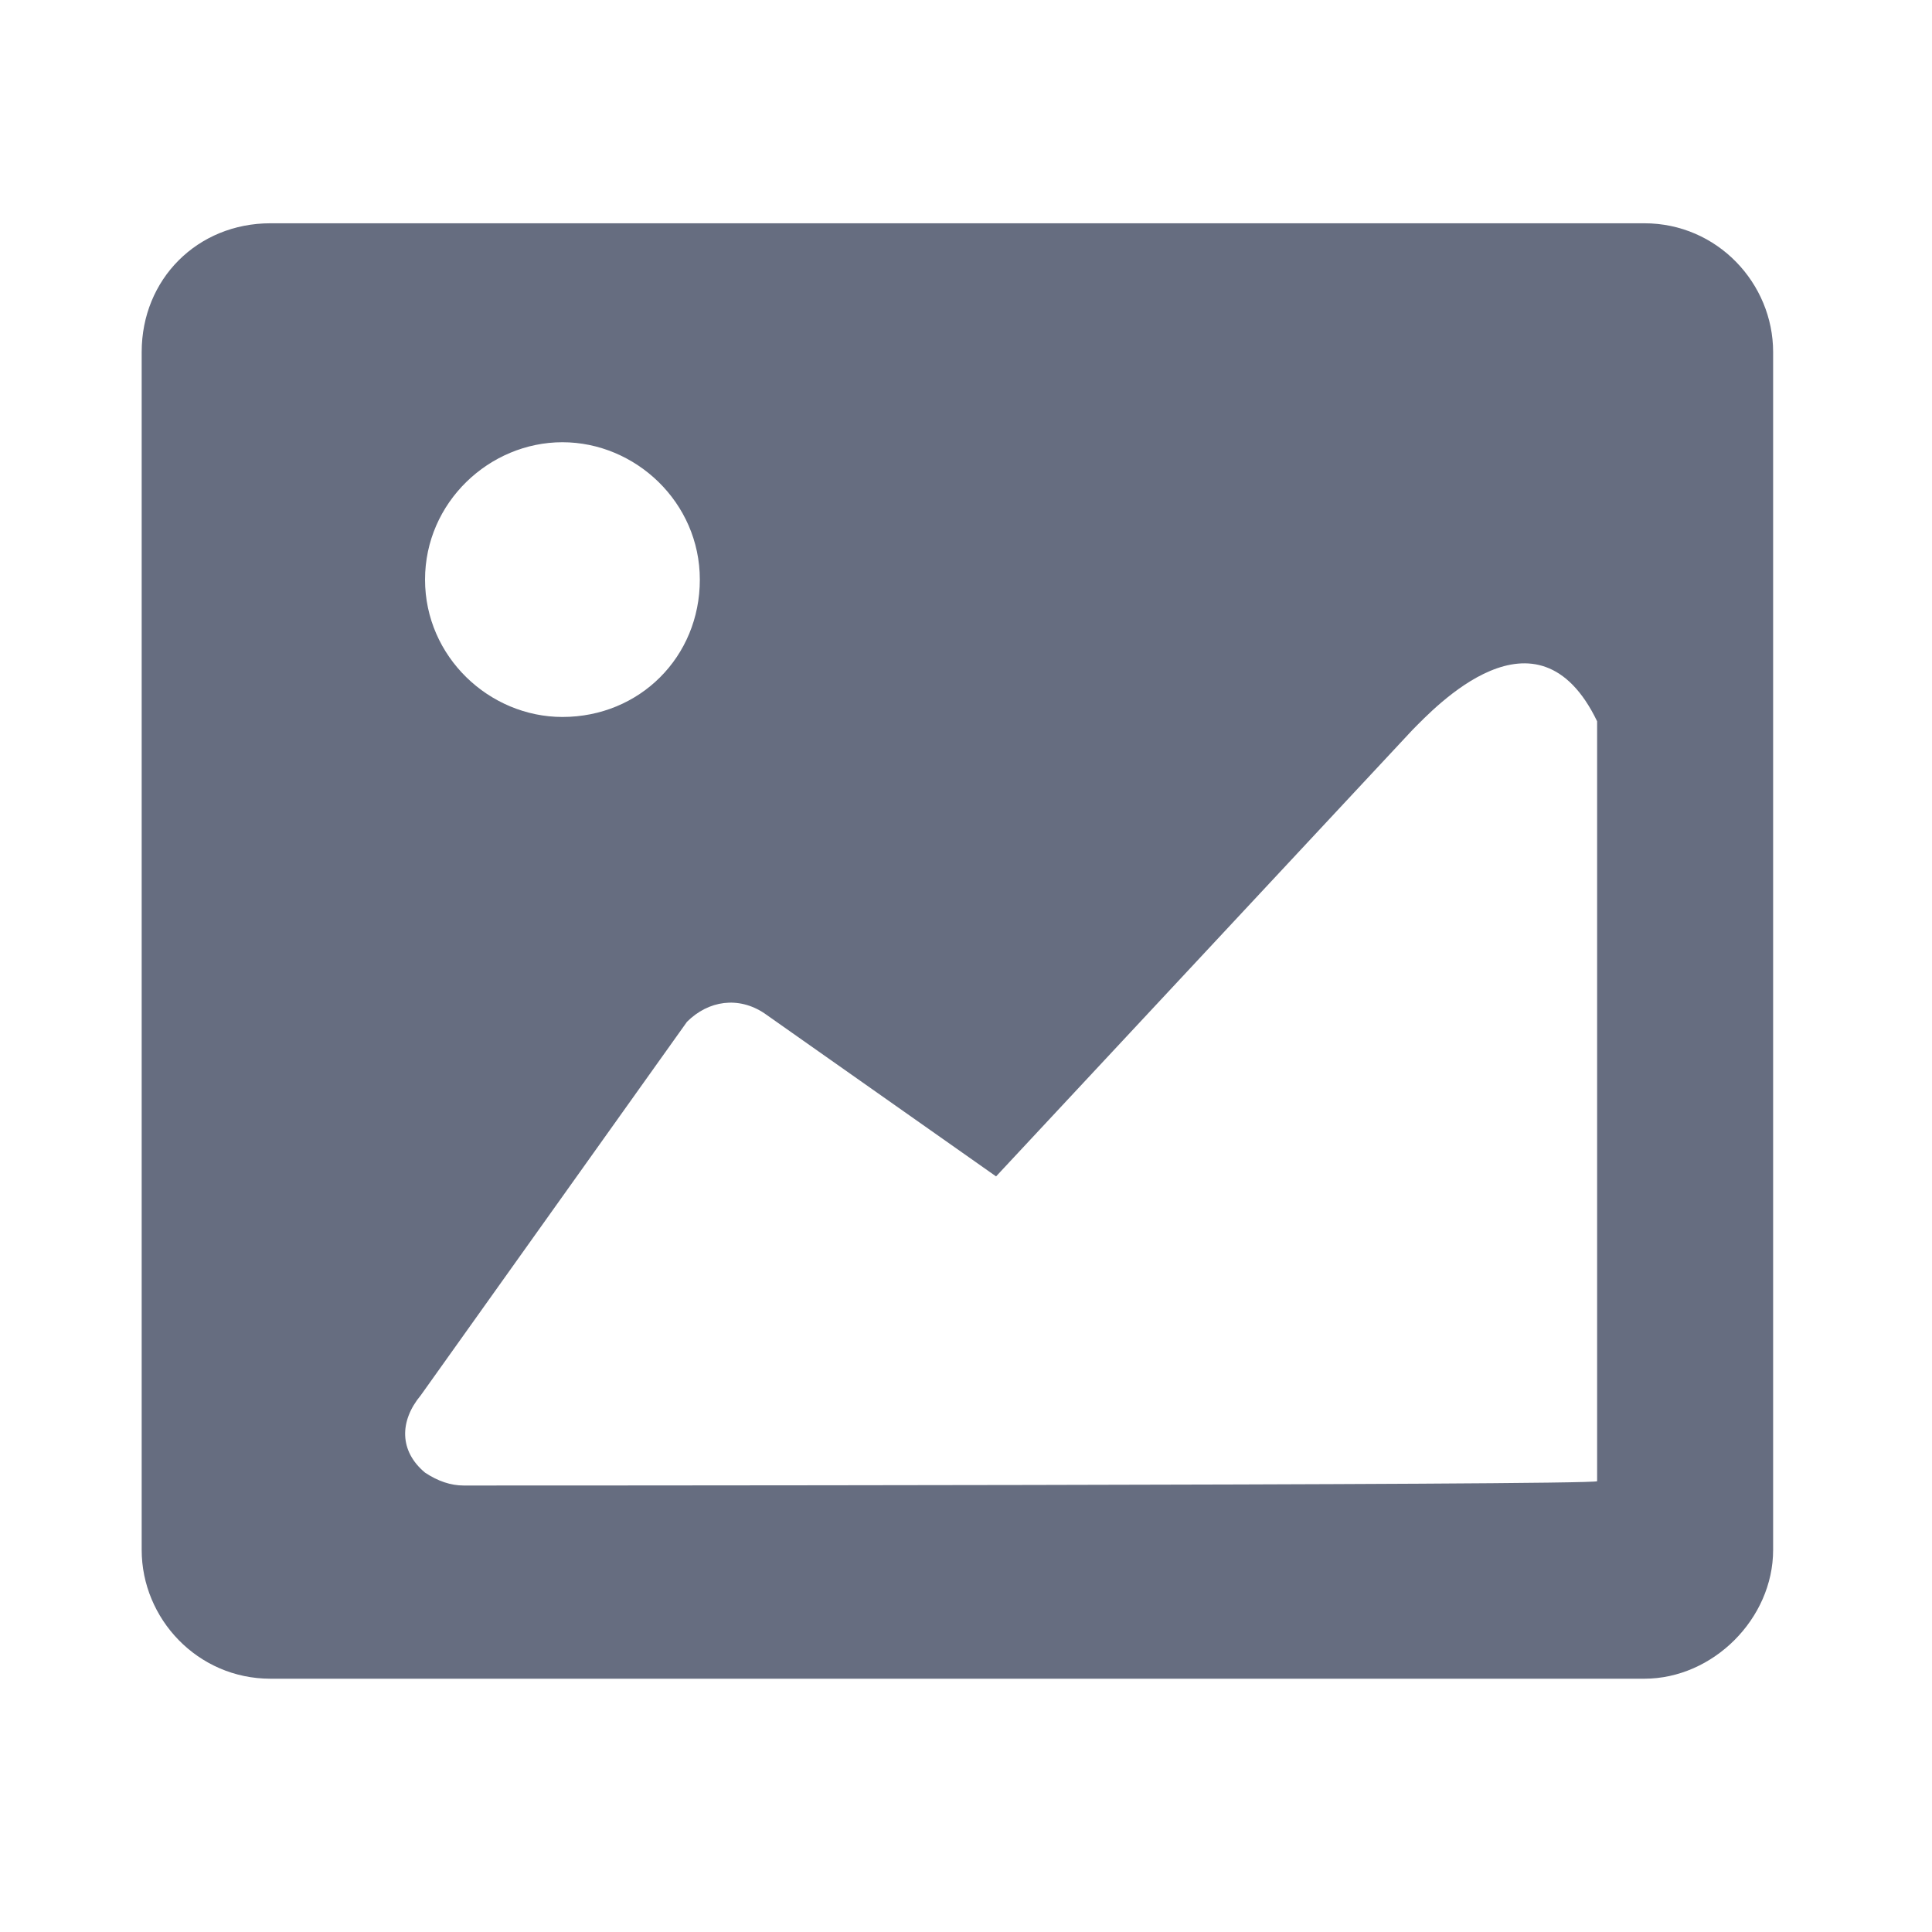
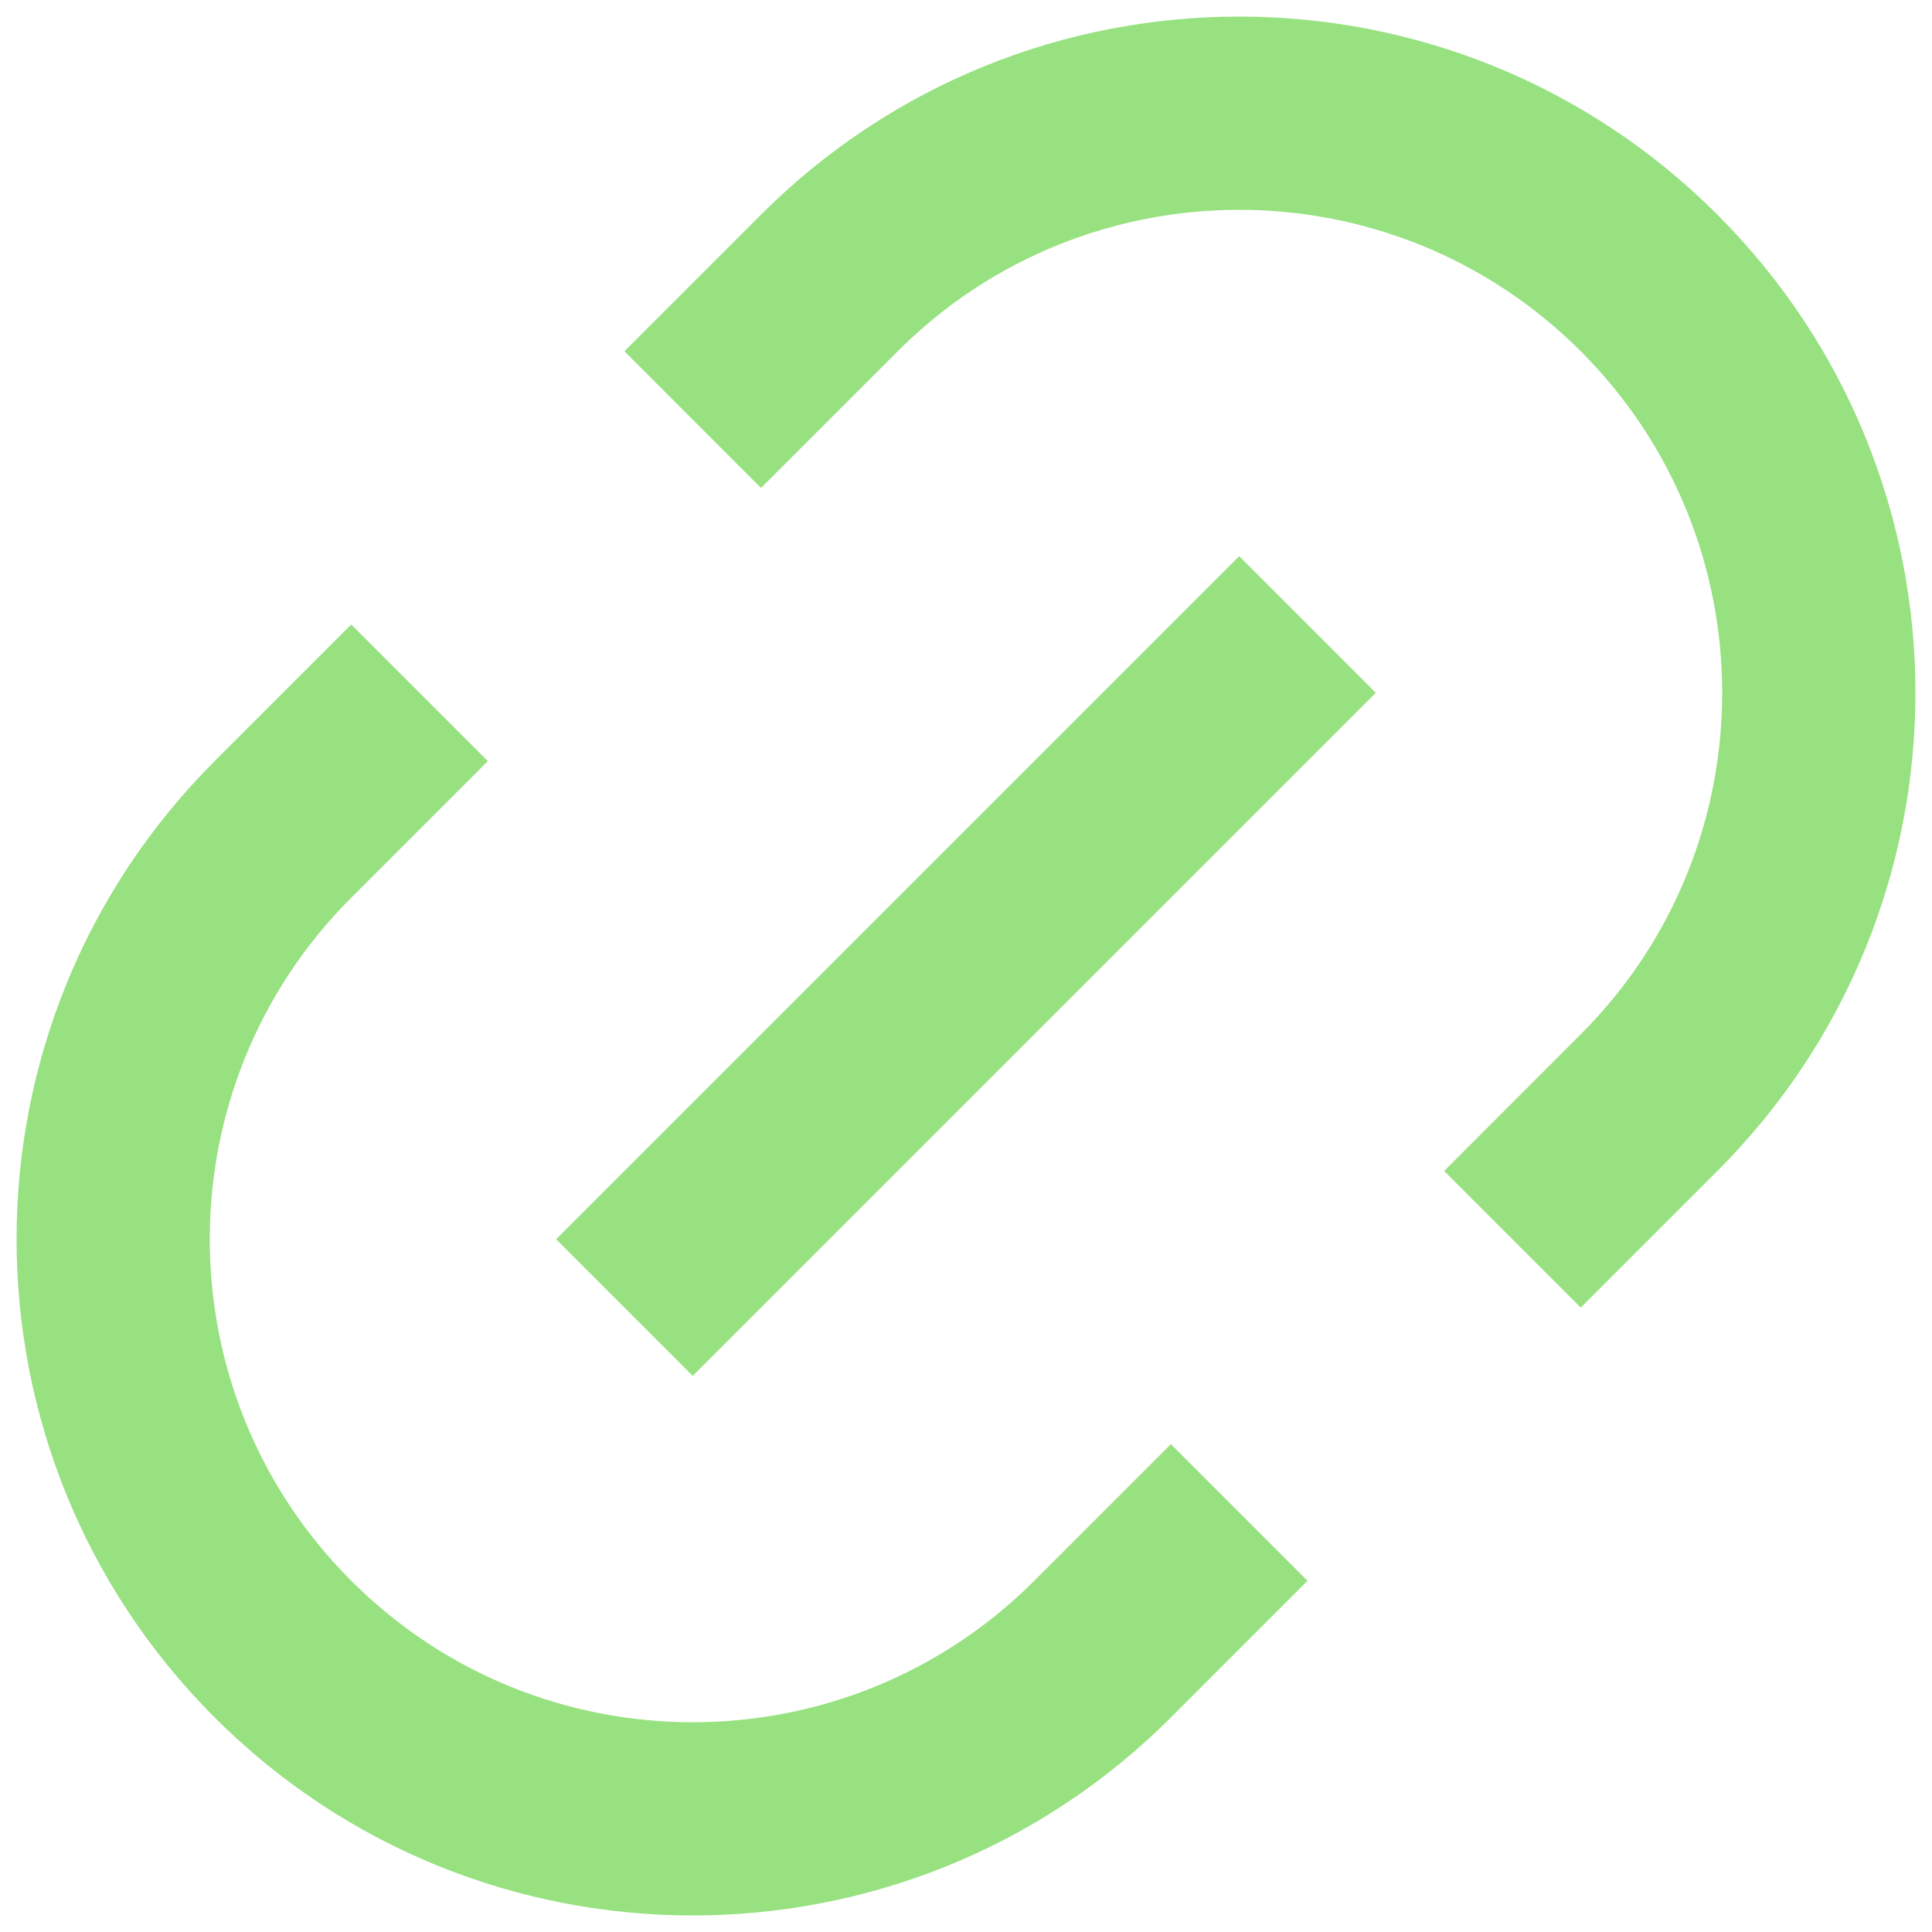
- <svg xmlns="http://www.w3.org/2000/svg" width="30" height="30" viewBox="0 0 30 30" fill="none">
-   <path d="M25.533 3.467H4.2C3.067 3.467 2.2 4.333 2.2 5.467V24.067C2.2 25.134 3.067 26.067 4.2 26.067H25.533C26.6 26.067 27.533 25.134 27.533 24.067V5.467C27.533 4.4 26.667 3.467 25.533 3.467ZM8.733 6.867C9.867 6.867 10.867 7.8 10.867 9C10.867 10.2 9.933 11.133 8.733 11.133C7.6 11.133 6.6 10.2 6.6 9C6.6 7.8 7.6 6.867 8.733 6.867ZM7.2 23.067C7 23.067 6.8 23 6.6 22.867C6.2 22.534 6.2 22.067 6.533 21.667L10.667 15.867C11 15.534 11.467 15.467 11.867 15.733L15.467 18.267L21.933 11.334C22.267 11 23.867 9.267 24.8 11.2V23C24.8 23.067 7.2 23.067 7.2 23.067Z" fill="#666D80" />
+ <svg xmlns="http://www.w3.org/2000/svg" width="20" height="20" viewBox="0 0 20 20" fill="none">
+   <path d="M16.364 13.536L14.95 12.122L16.364 10.707C18.316 8.755 18.316 5.589 16.364 3.636C14.411 1.684 11.245 1.684 9.293 3.636L7.878 5.051L6.464 3.636L7.878 2.222C10.612 -0.512 15.044 -0.512 17.778 2.222C20.512 4.956 20.512 9.388 17.778 12.122L16.364 13.536ZM13.535 16.364L12.121 17.779C9.387 20.512 4.955 20.512 2.222 17.779C-0.512 15.045 -0.512 10.613 2.222 7.879L3.636 6.465L5.05 7.879L3.636 9.293C1.683 11.246 1.683 14.412 3.636 16.364C5.588 18.317 8.754 18.317 10.707 16.364L12.121 14.95L13.535 16.364ZM12.828 5.758L14.242 7.172L7.171 14.243L5.757 12.829L12.828 5.758Z" fill="#97E180" />
</svg>
